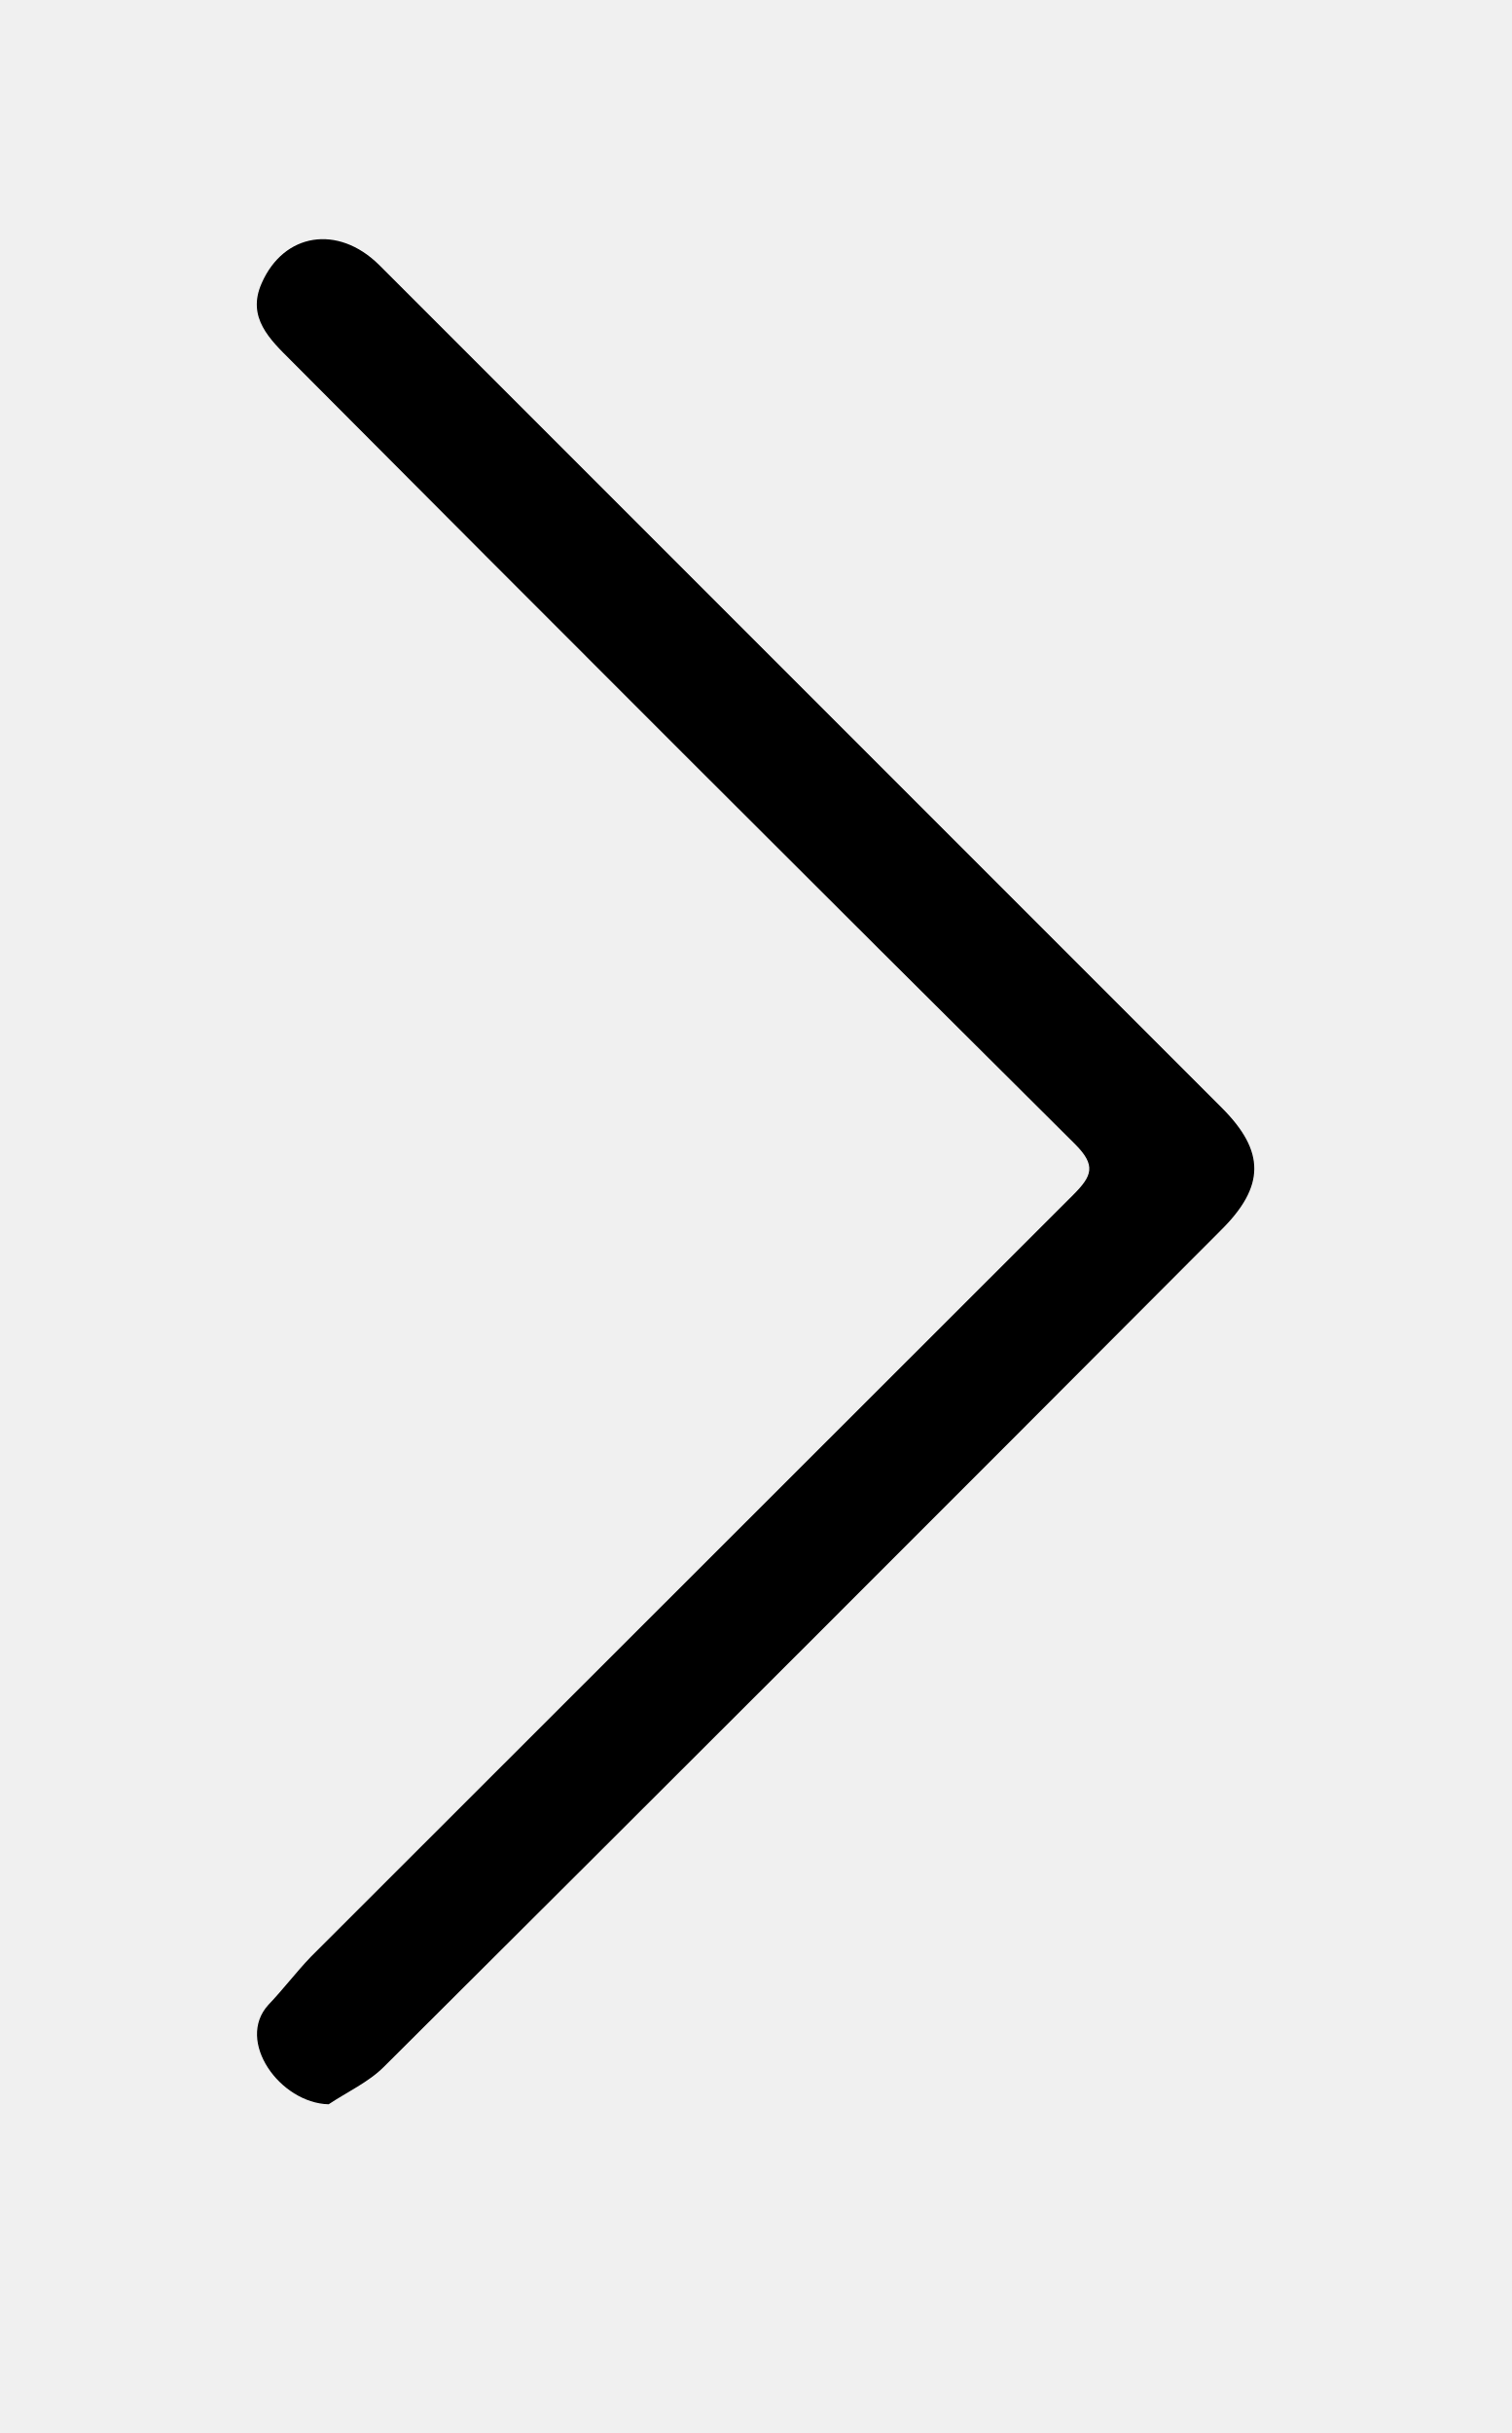
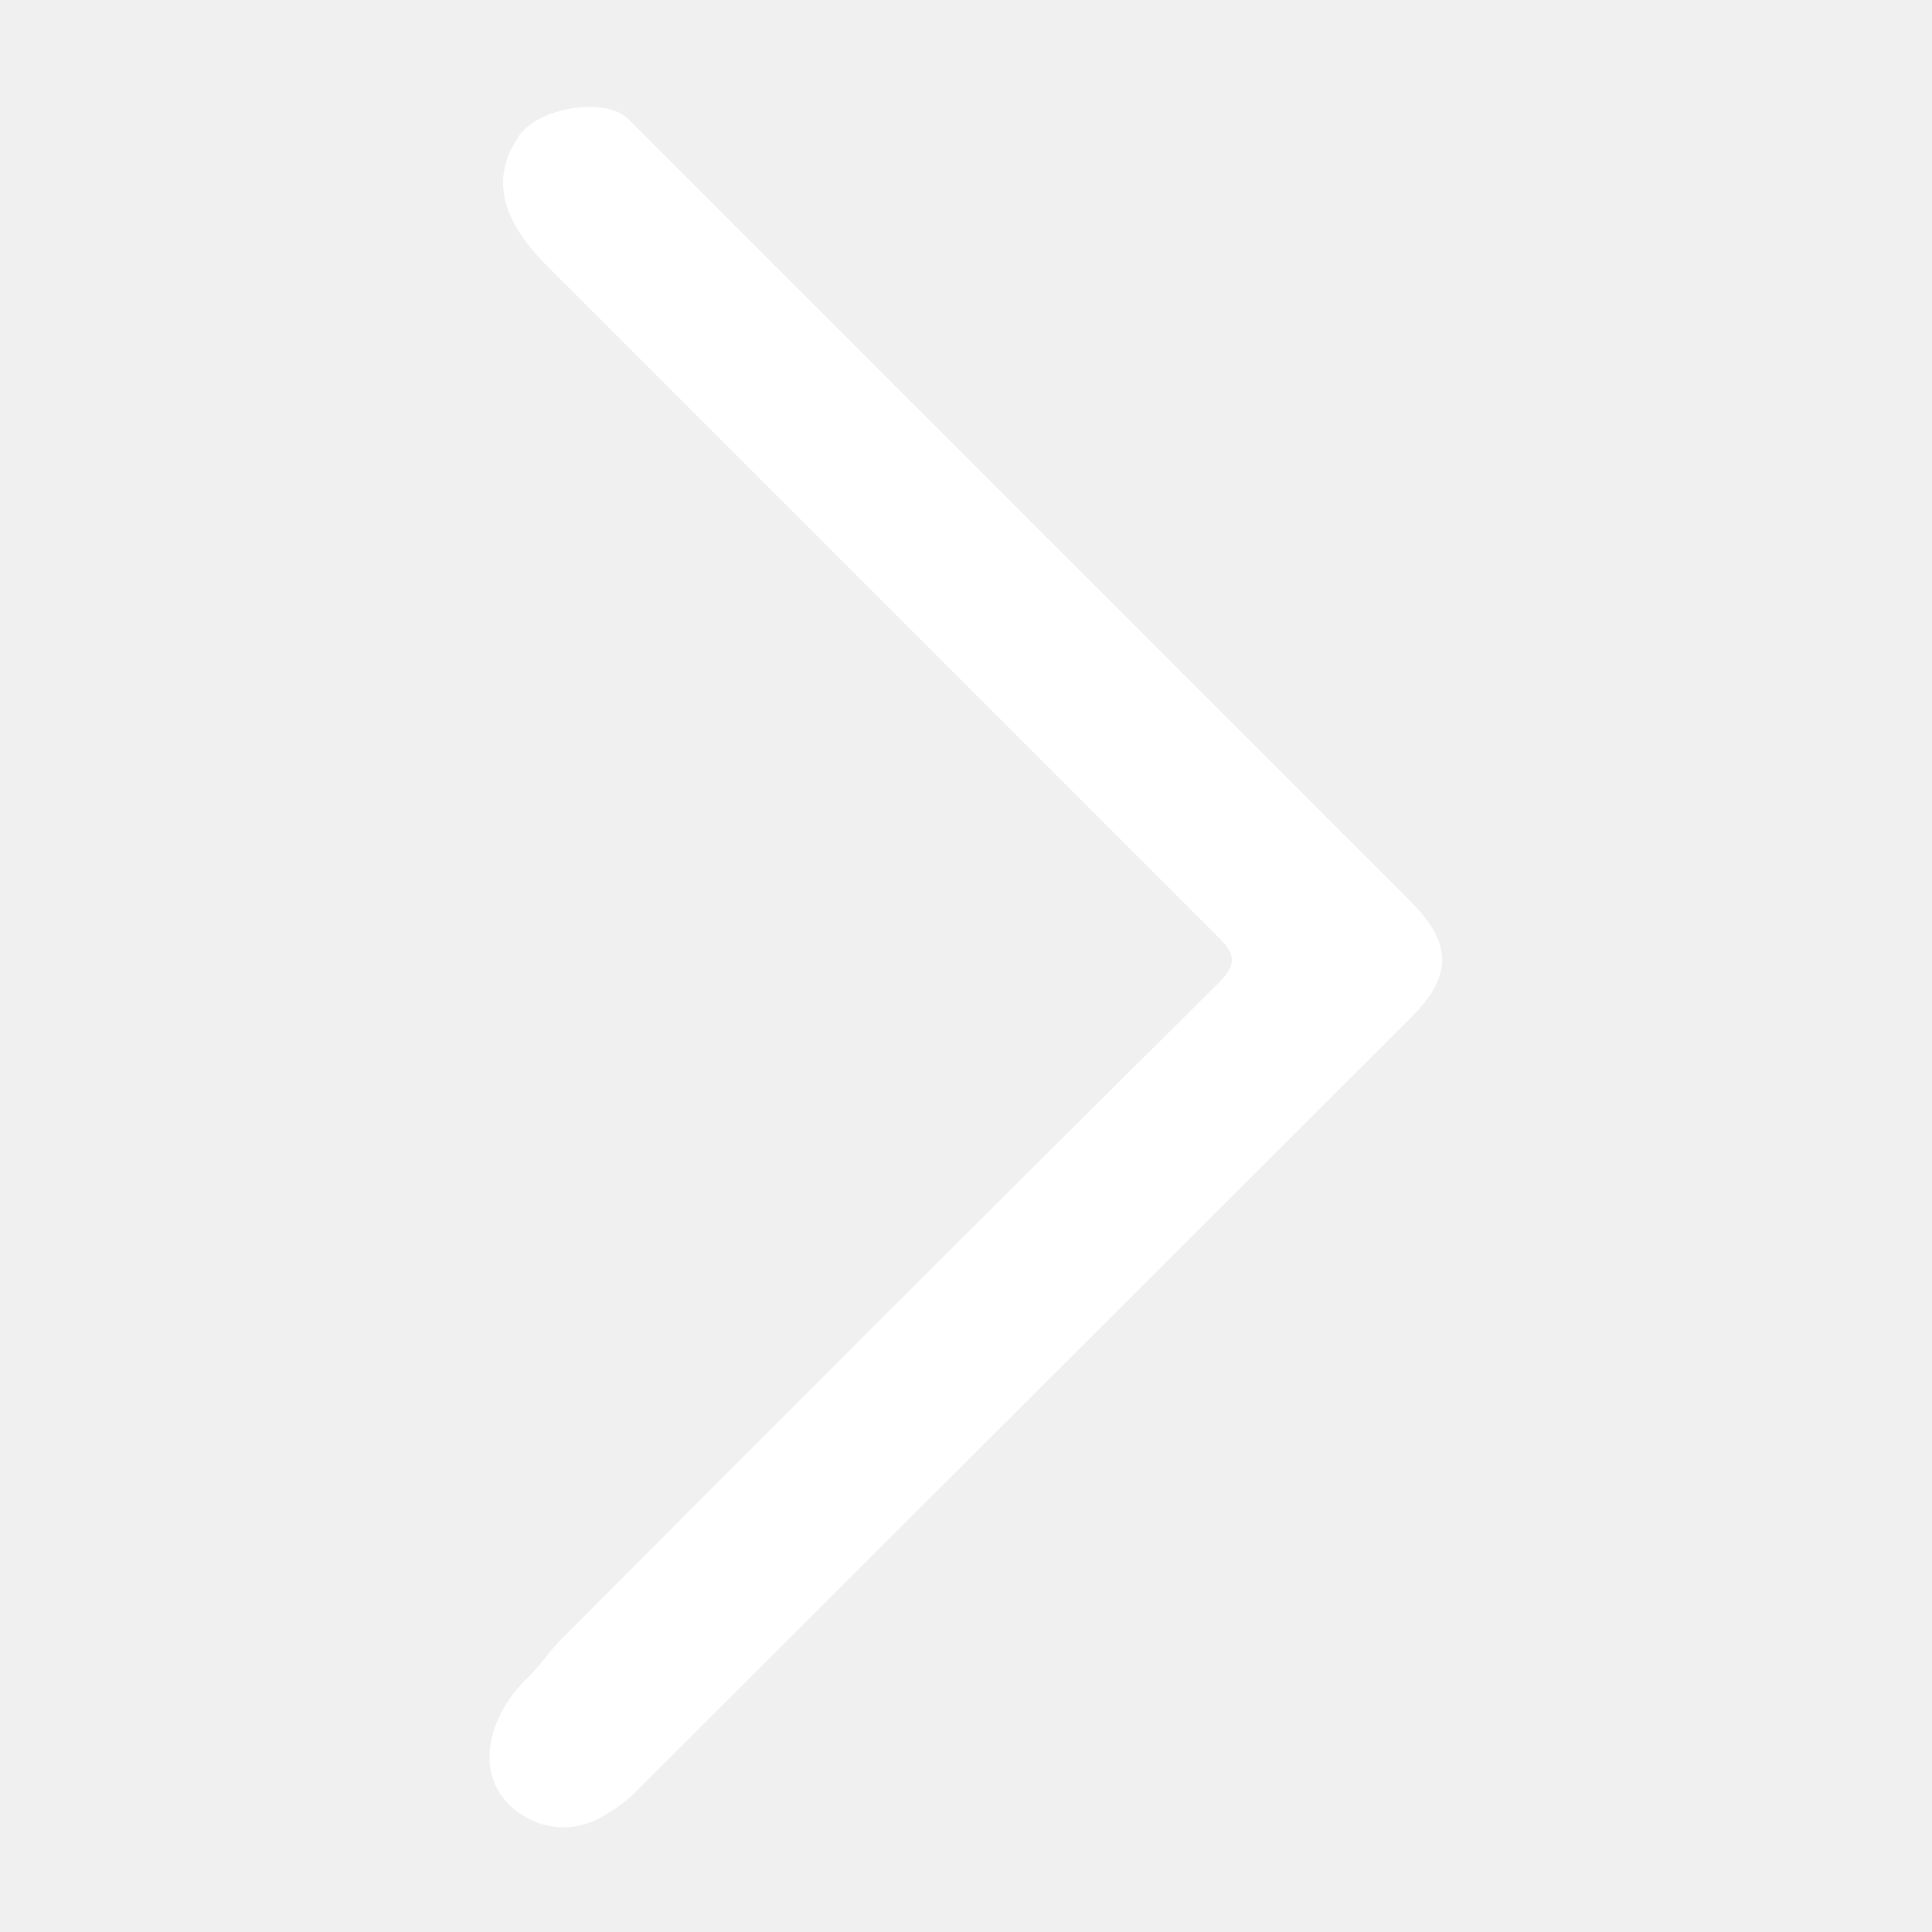
- <svg xmlns="http://www.w3.org/2000/svg" id="Layer_1" data-name="Layer 1" width="246" height="396" viewBox="0 0 246 396">
-   <path d="M53.5,342.5c-7.9-.2-15.2-10.3-9.8-16.2,2.4-2.5,4.5-5.3,6.9-7.8l124.1-124c3.1-3.1,3.8-4.8.3-8.3Q111,122.6,47.4,58.7c-3.4-3.4-7.3-7-4.8-12.6,3.6-8.2,12.4-9.6,19.1-3l58.2,58.2,79,79c7.1,7.1,7.1,12.8-.2,20Q130.8,268.4,62.5,336.4C60,338.9,56.5,340.5,53.5,342.5Z" />
+ <svg xmlns="http://www.w3.org/2000/svg" id="Layer_1" data-name="Layer 1" width="200" height="200" viewBox="0 0 200 200">
+   <path d="M62.6,187.9a7.8,7.8,0,0,1-7.4.6c-6.3-2.9-5.5-9.9-.8-14.6,1.5-1.4,2.6-3.2,4.1-4.6,24.4-24.5,42.9-43,67.5-67.4,1.8-1.8,2.2-2.9.1-4.9L56.6,27.5c-6.1-6.1-4.9-10.4-2.9-13.4s9-4.1,11.3-1.8L99.4,46.7l46.7,46.7c4.3,4.3,4.2,7.7,0,11.9L65.5,185.8A15.4,15.4,0,0,1,62.6,187.9Z" fill="#fff" />
</svg>
